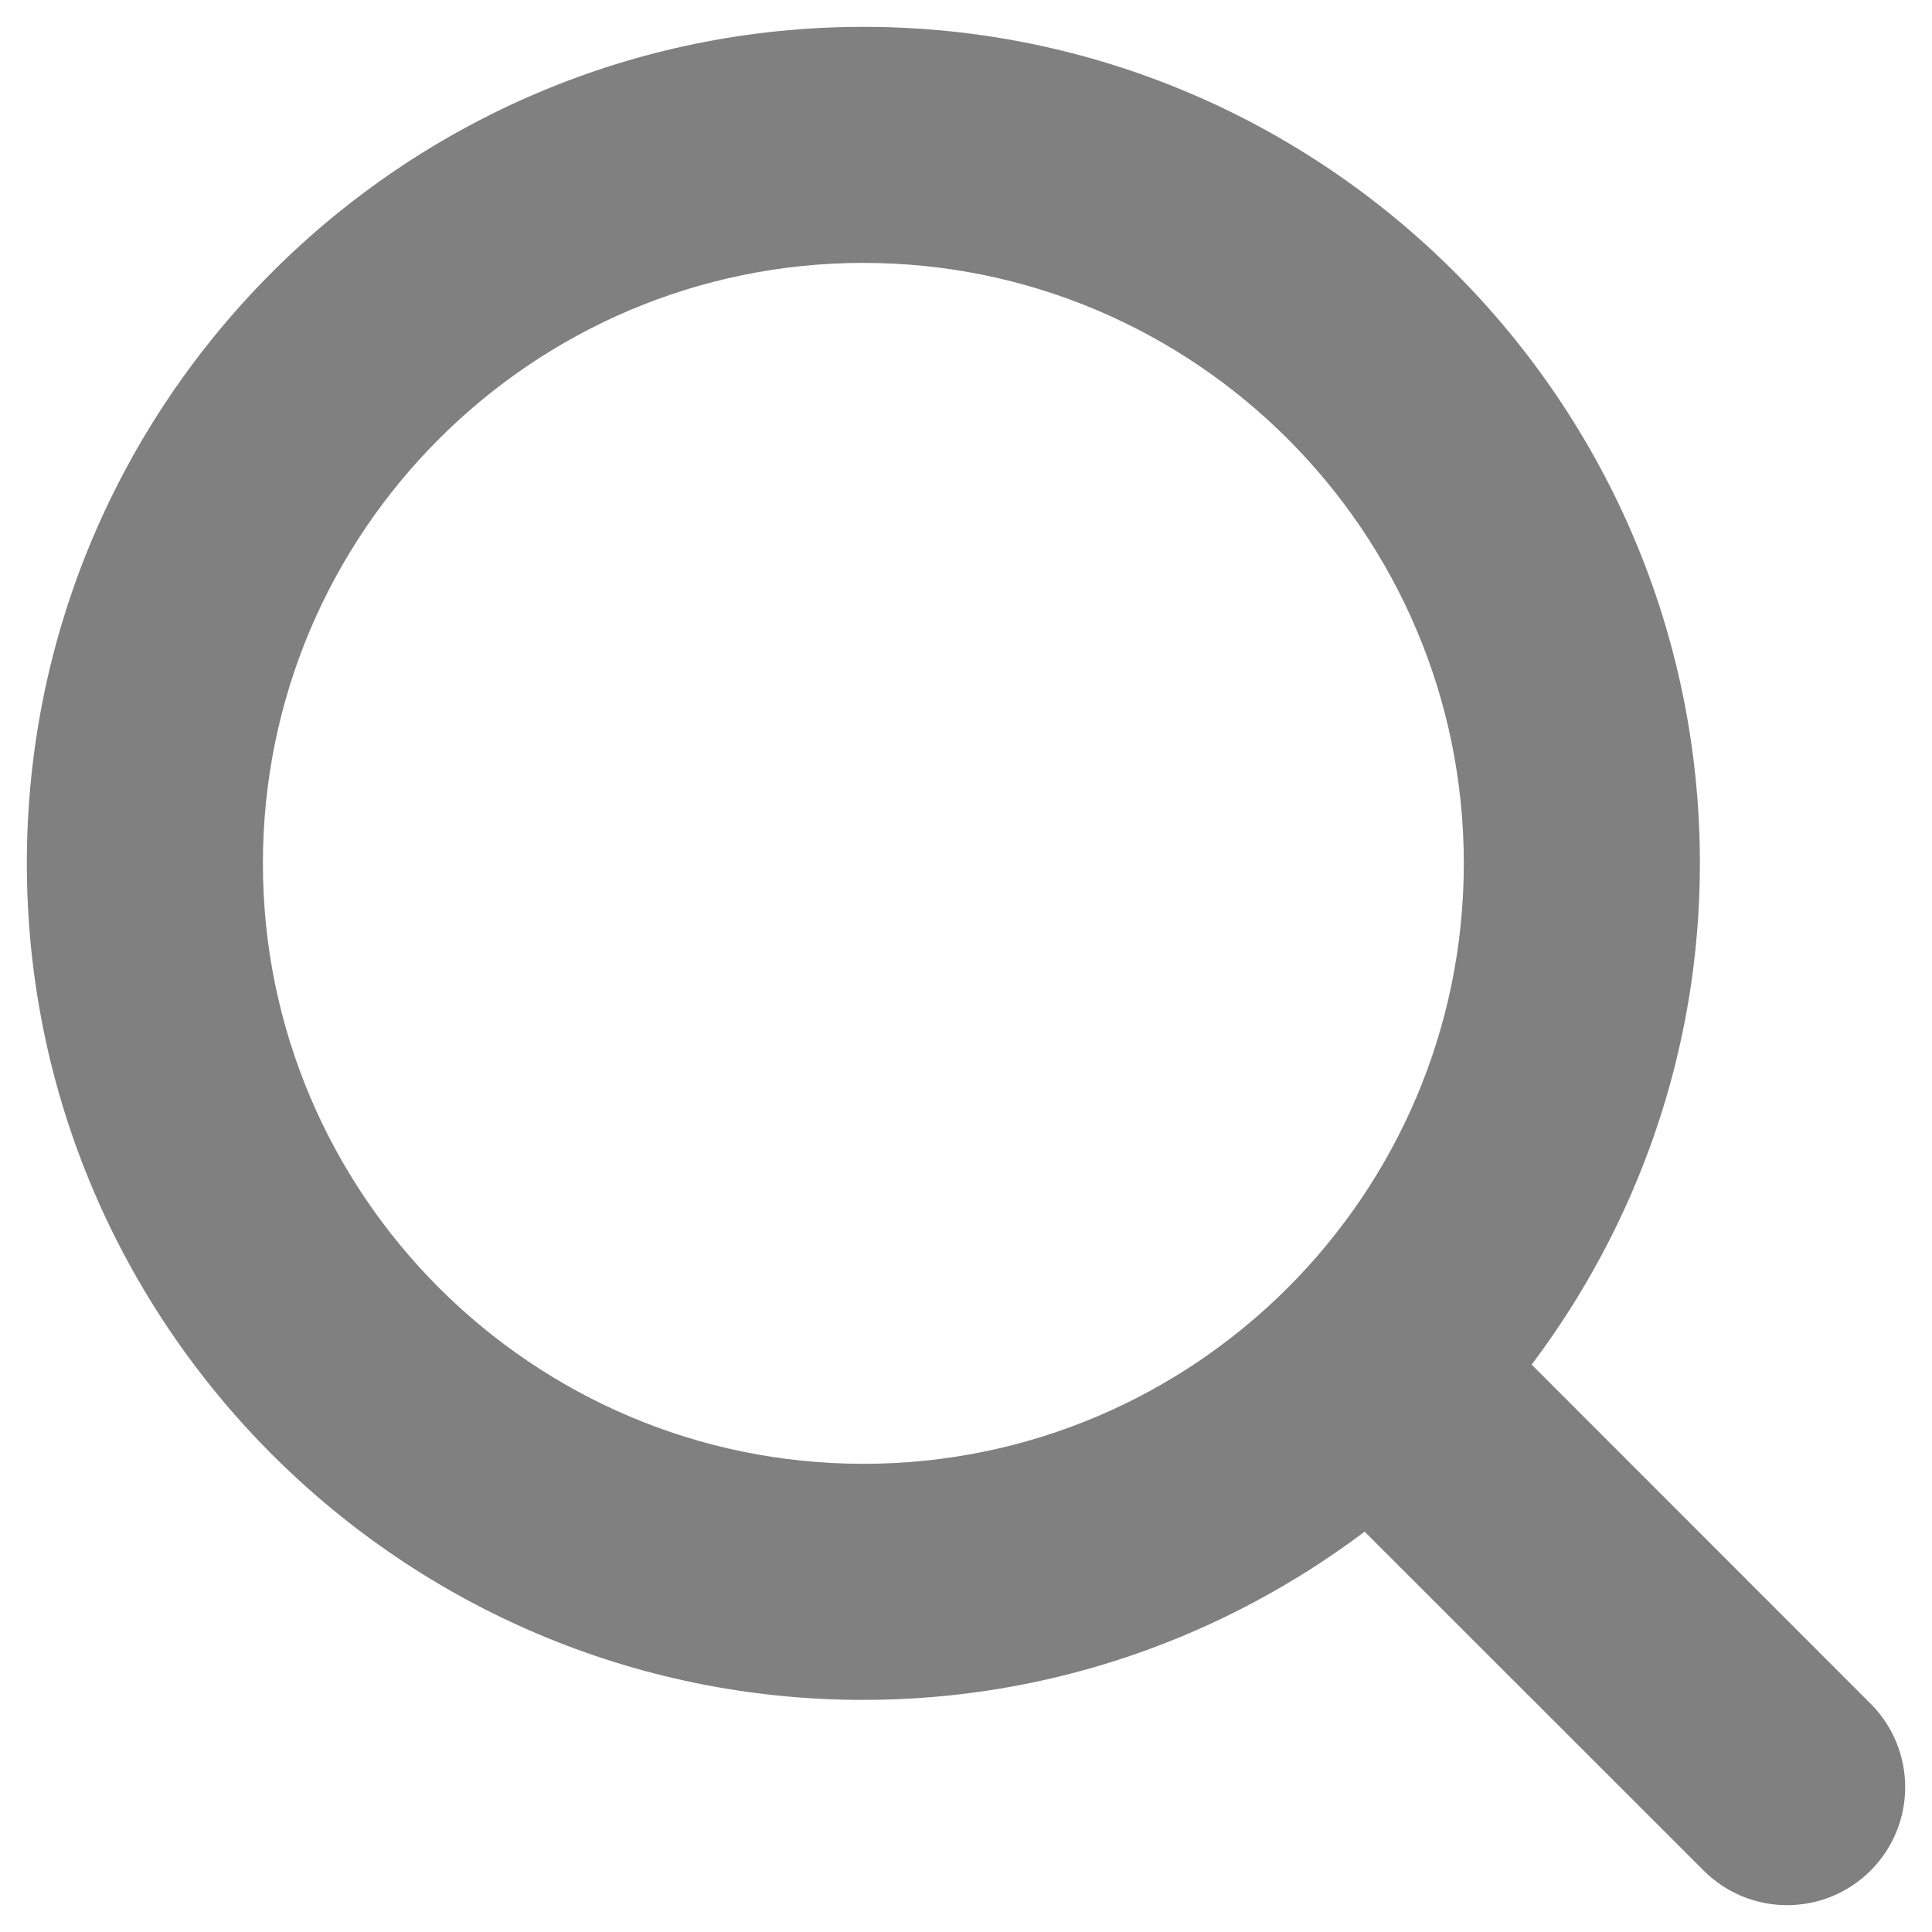
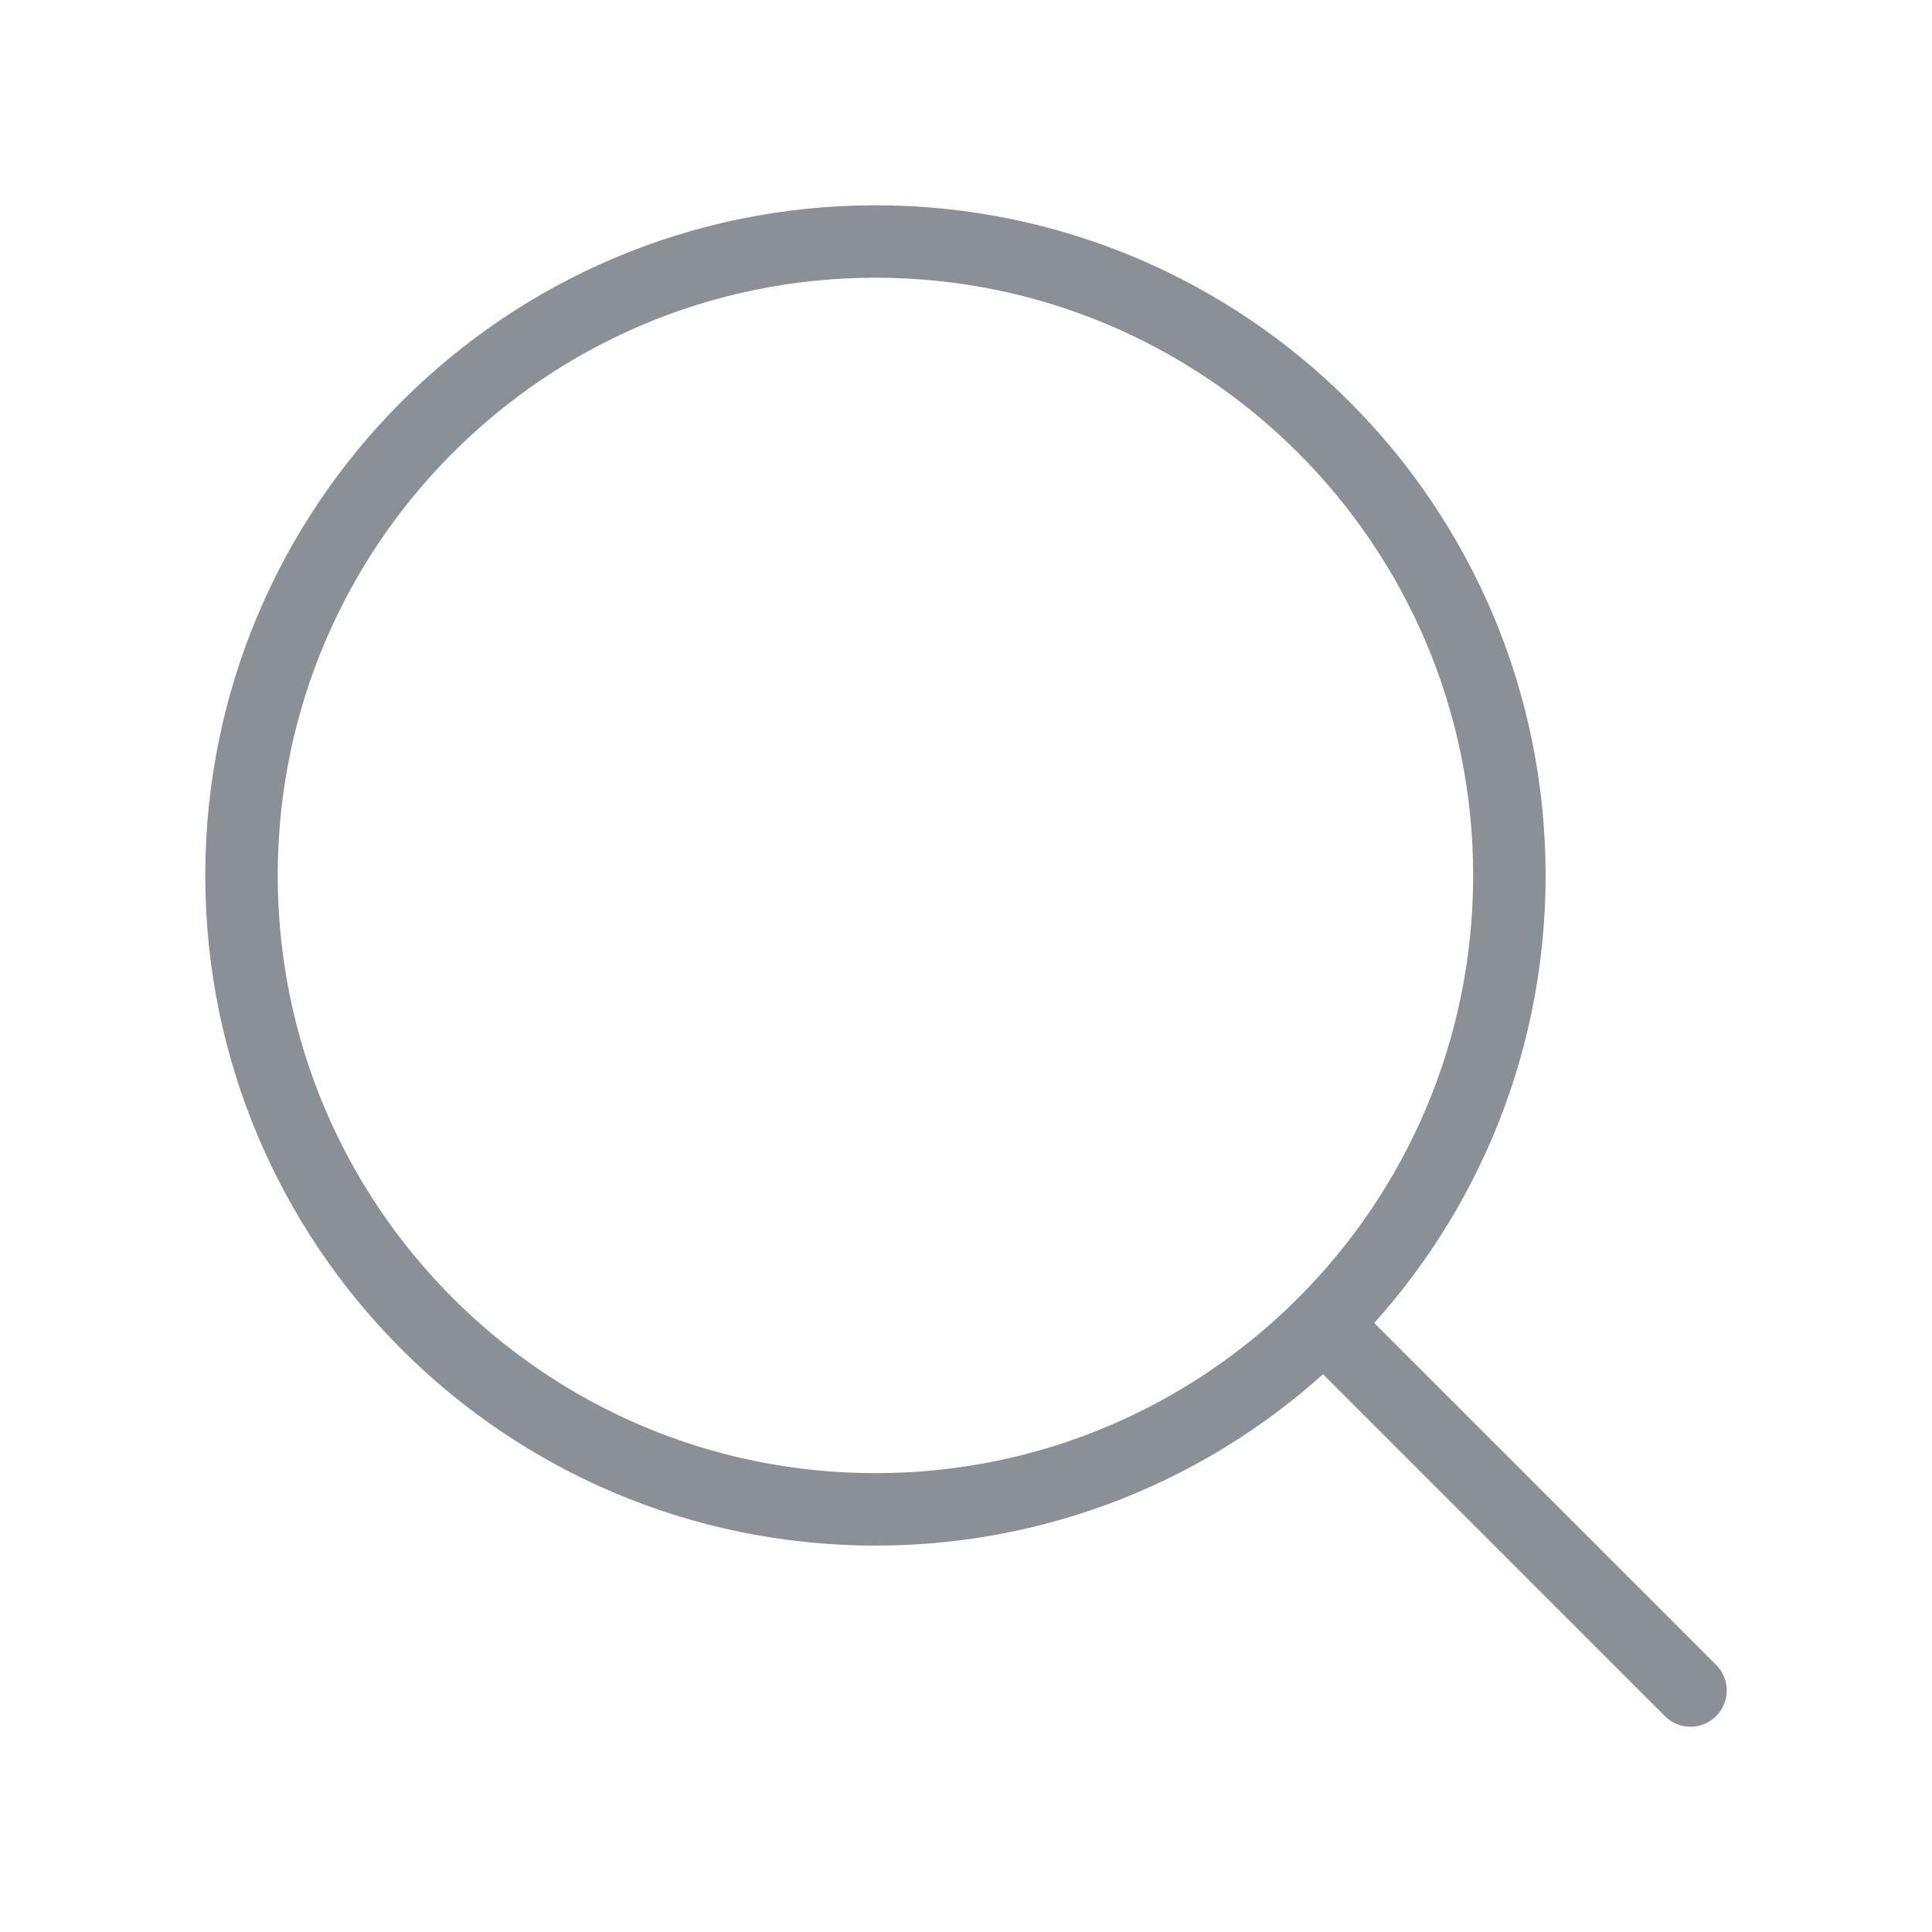
- <svg xmlns="http://www.w3.org/2000/svg" width="66" height="66" viewBox="0 0 66 66" fill="none">
-   <path fill-rule="evenodd" clip-rule="evenodd" d="M29.494 0.917C13.737 0.917 0.917 13.737 0.917 29.494C0.917 45.251 13.737 58.071 29.494 58.071C35.923 58.071 41.845 55.915 46.618 52.324L58.2 63.902C58.986 64.688 60.019 65.083 61.051 65.083C62.083 65.083 63.116 64.688 63.902 63.902C65.478 62.326 65.478 59.777 63.902 58.2L52.324 46.618C55.915 41.845 58.071 35.923 58.071 29.494C58.071 13.737 45.251 0.917 29.494 0.917ZM8.981 29.494C8.981 18.182 18.182 8.981 29.494 8.981C40.806 8.981 50.006 18.182 50.006 29.494C50.006 40.806 40.806 50.006 29.494 50.006C18.182 50.006 8.981 40.806 8.981 29.494Z" fill="#808080" />
+ <svg xmlns="http://www.w3.org/2000/svg" width="80" height="80" viewBox="0 0 80 80" fill="none">
+   <path d="M36.25 62.5C50.748 62.5 62.5 50.748 62.5 36.25C62.5 21.753 50.748 10 36.25 10C21.753 10 10 21.753 10 36.25C10 50.748 21.753 62.5 36.25 62.5Z" stroke="#8B8F96" stroke-width="3" stroke-linecap="round" stroke-linejoin="round" />
+   <path d="M54.812 54.812L70 70" stroke="#8B8F96" stroke-width="3" stroke-linecap="round" stroke-linejoin="round" />
</svg>
